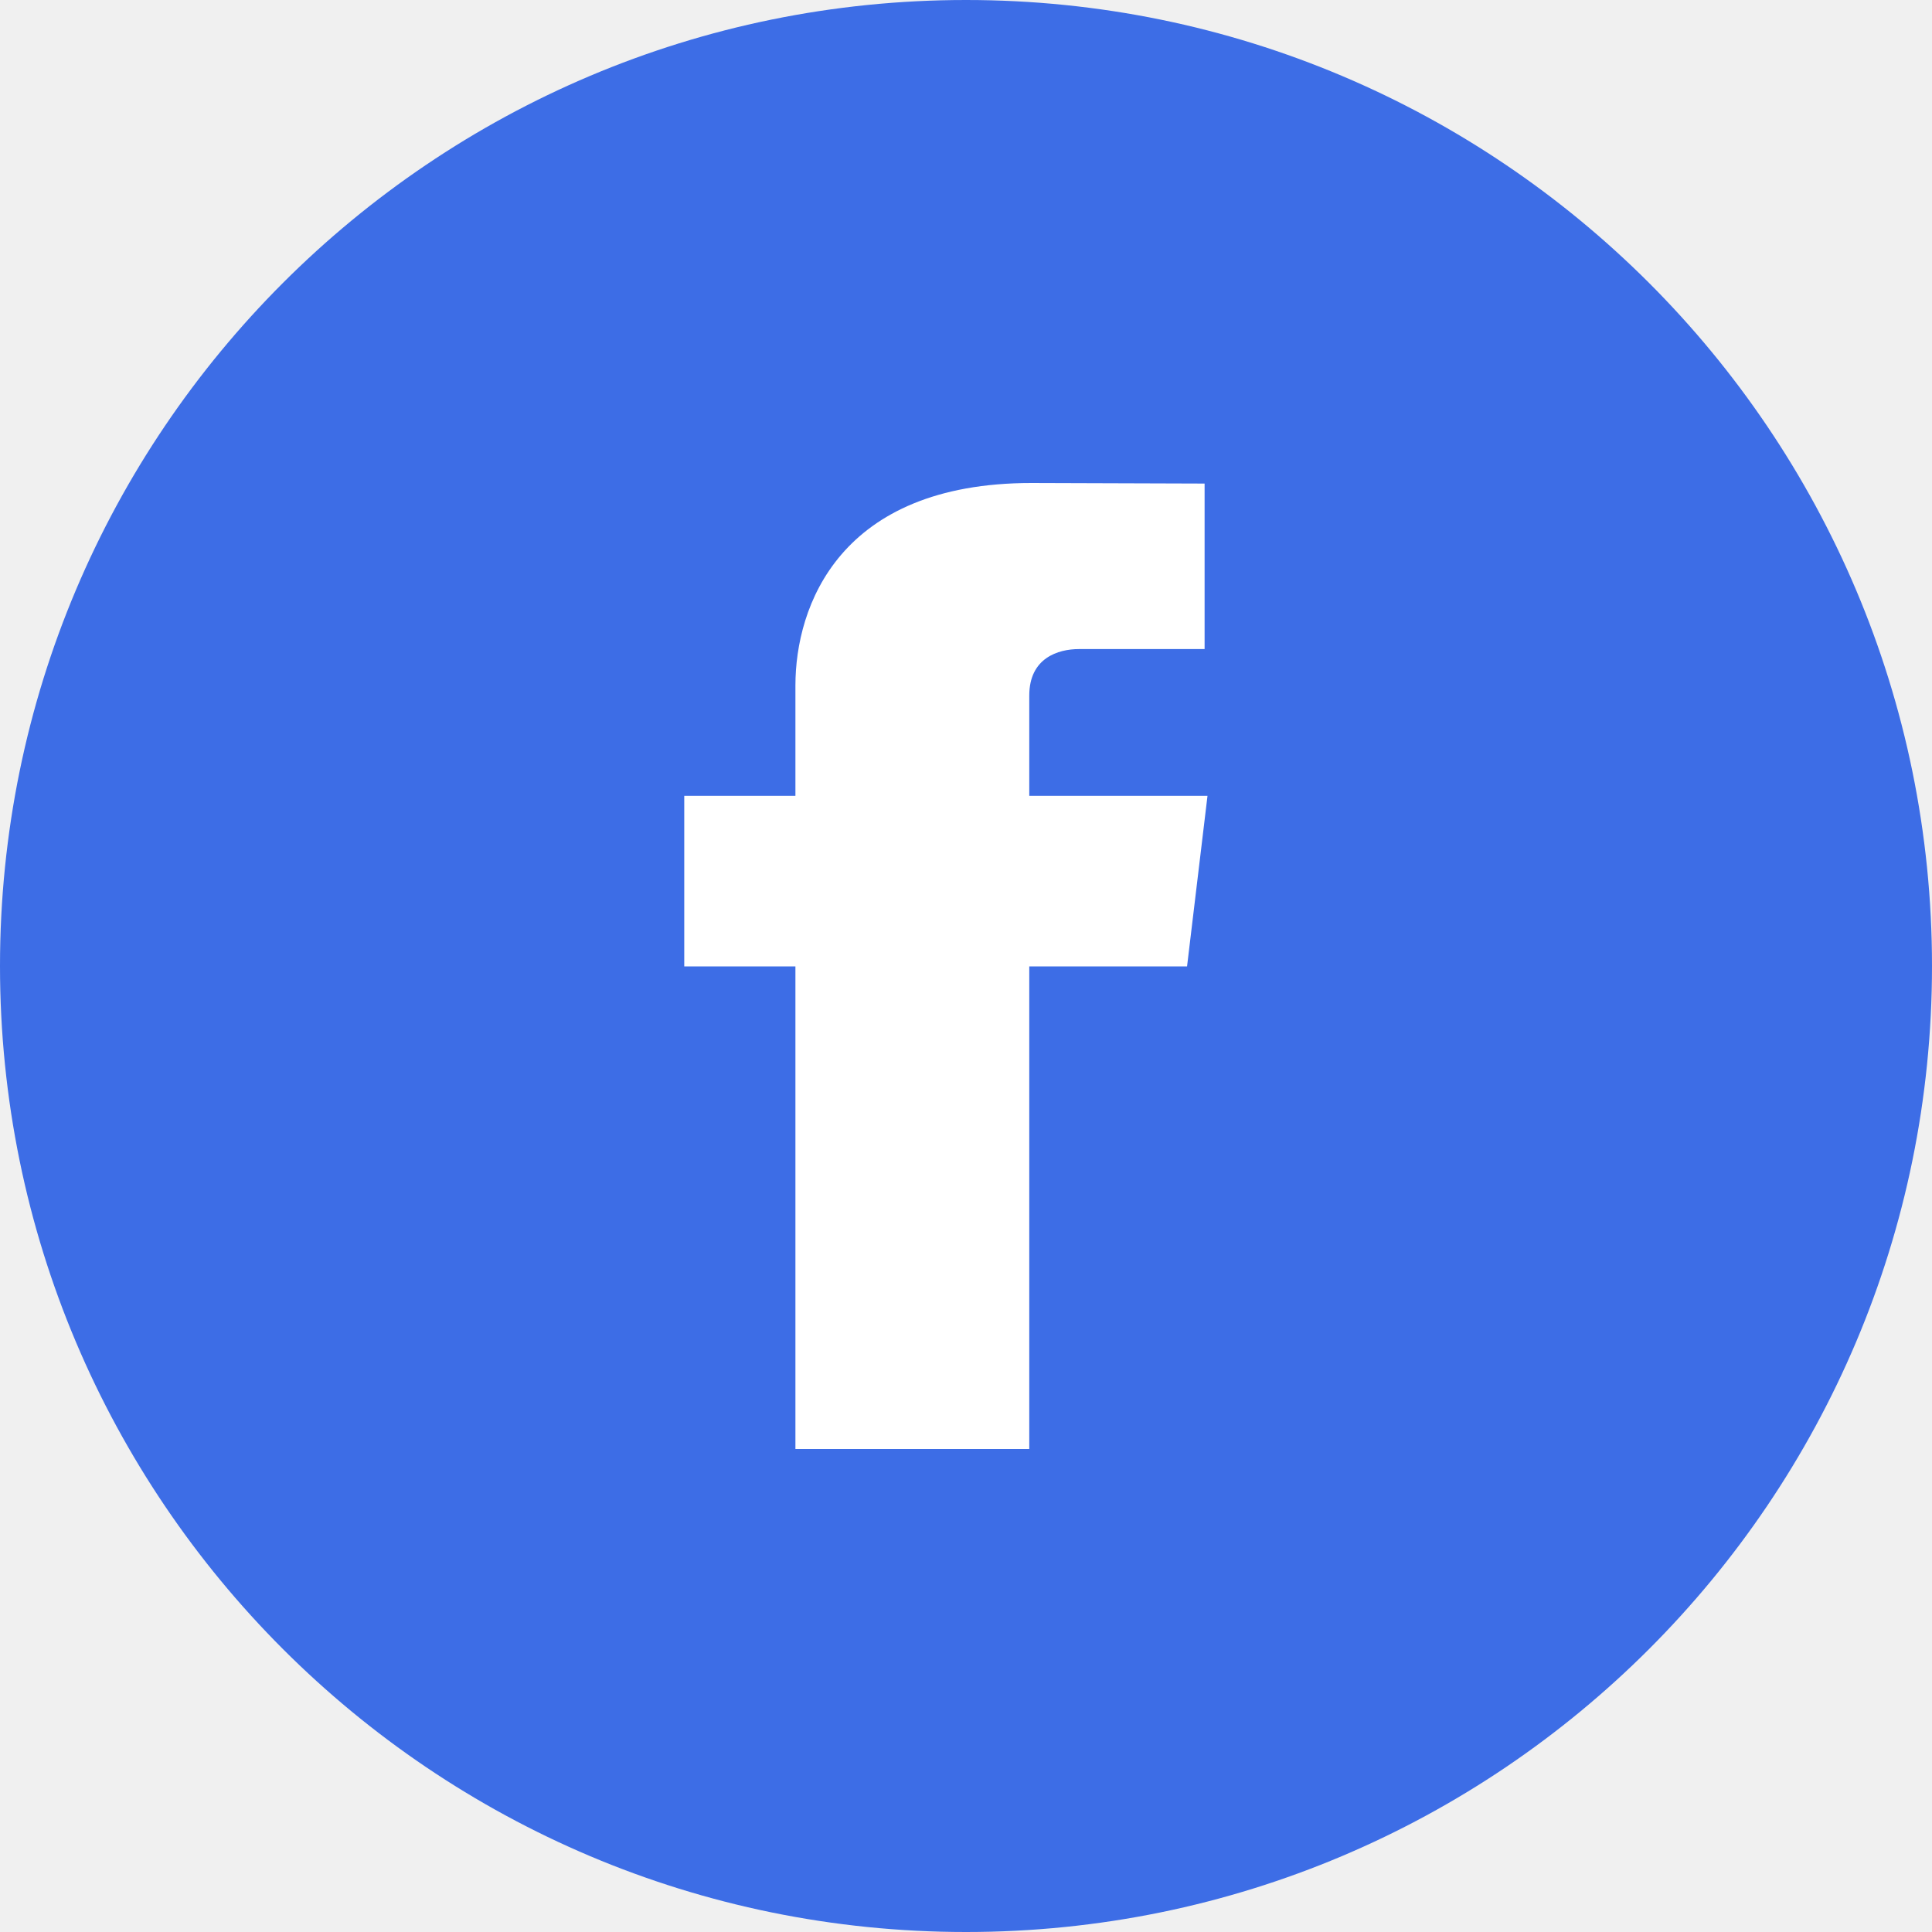
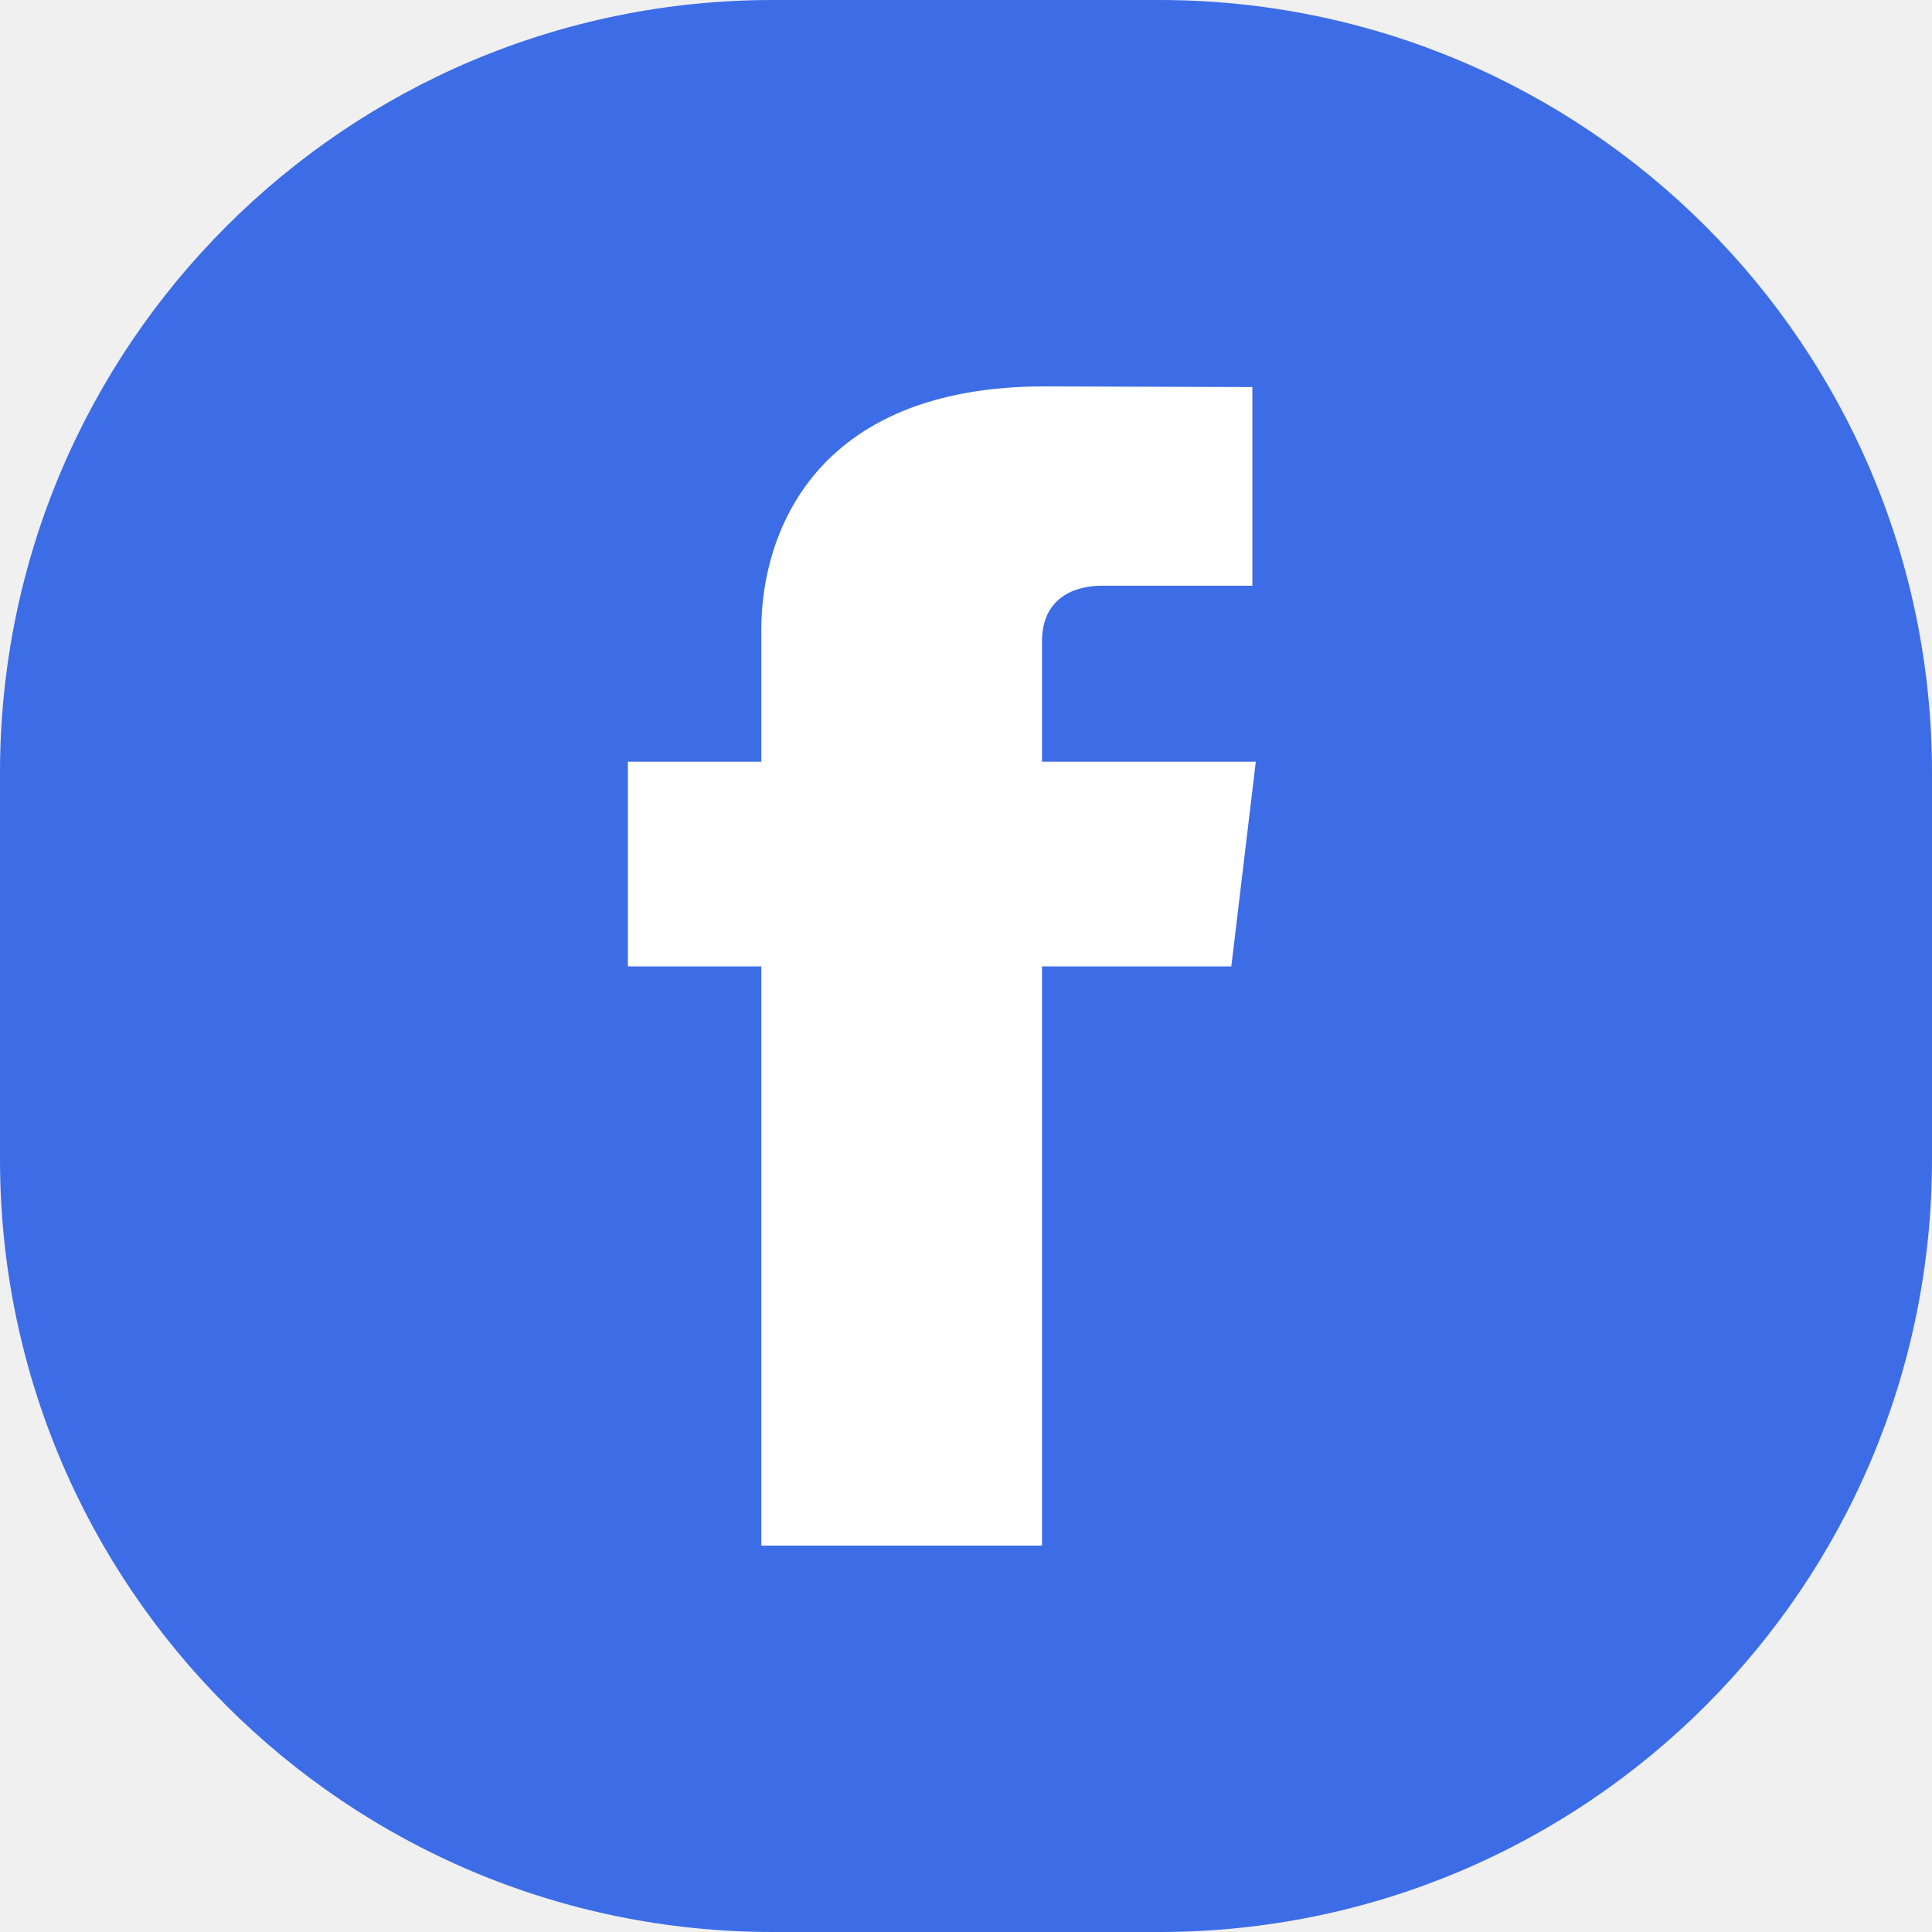
- <svg xmlns="http://www.w3.org/2000/svg" width="24" height="24" viewBox="0 0 24 24" fill="none">
-   <rect width="24" height="24" rx="12" fill="#3D6DE6" />
-   <path d="M15 9.886H12.786V8.64C12.786 8.172 13.147 8.063 13.402 8.063C13.656 8.063 14.964 8.063 14.964 8.063V6.007L12.813 6C10.424 6 9.881 7.534 9.881 8.515V9.886H8.5V12.005H9.881C9.881 14.724 9.881 18 9.881 18H12.786C12.786 18 12.786 14.691 12.786 12.005H14.746L15 9.886Z" fill="white" />
+ <svg xmlns="http://www.w3.org/2000/svg" width="40" height="40" viewBox="0 0 40 40" fill="none">
+   <rect width="40" height="40" rx="16" fill="#3D6DE6" />
+   <path d="M26 15.771H21.573V13.28C21.573 12.345 22.295 12.127 22.804 12.127C23.312 12.127 25.929 12.127 25.929 12.127V8.014L21.626 8C16.849 8 15.762 11.067 15.762 13.03V15.771H13V20.009H15.762C15.762 25.447 15.762 32 15.762 32H21.573C21.573 32 21.573 25.383 21.573 20.009H25.493L26 15.771Z" fill="white" />
</svg>
